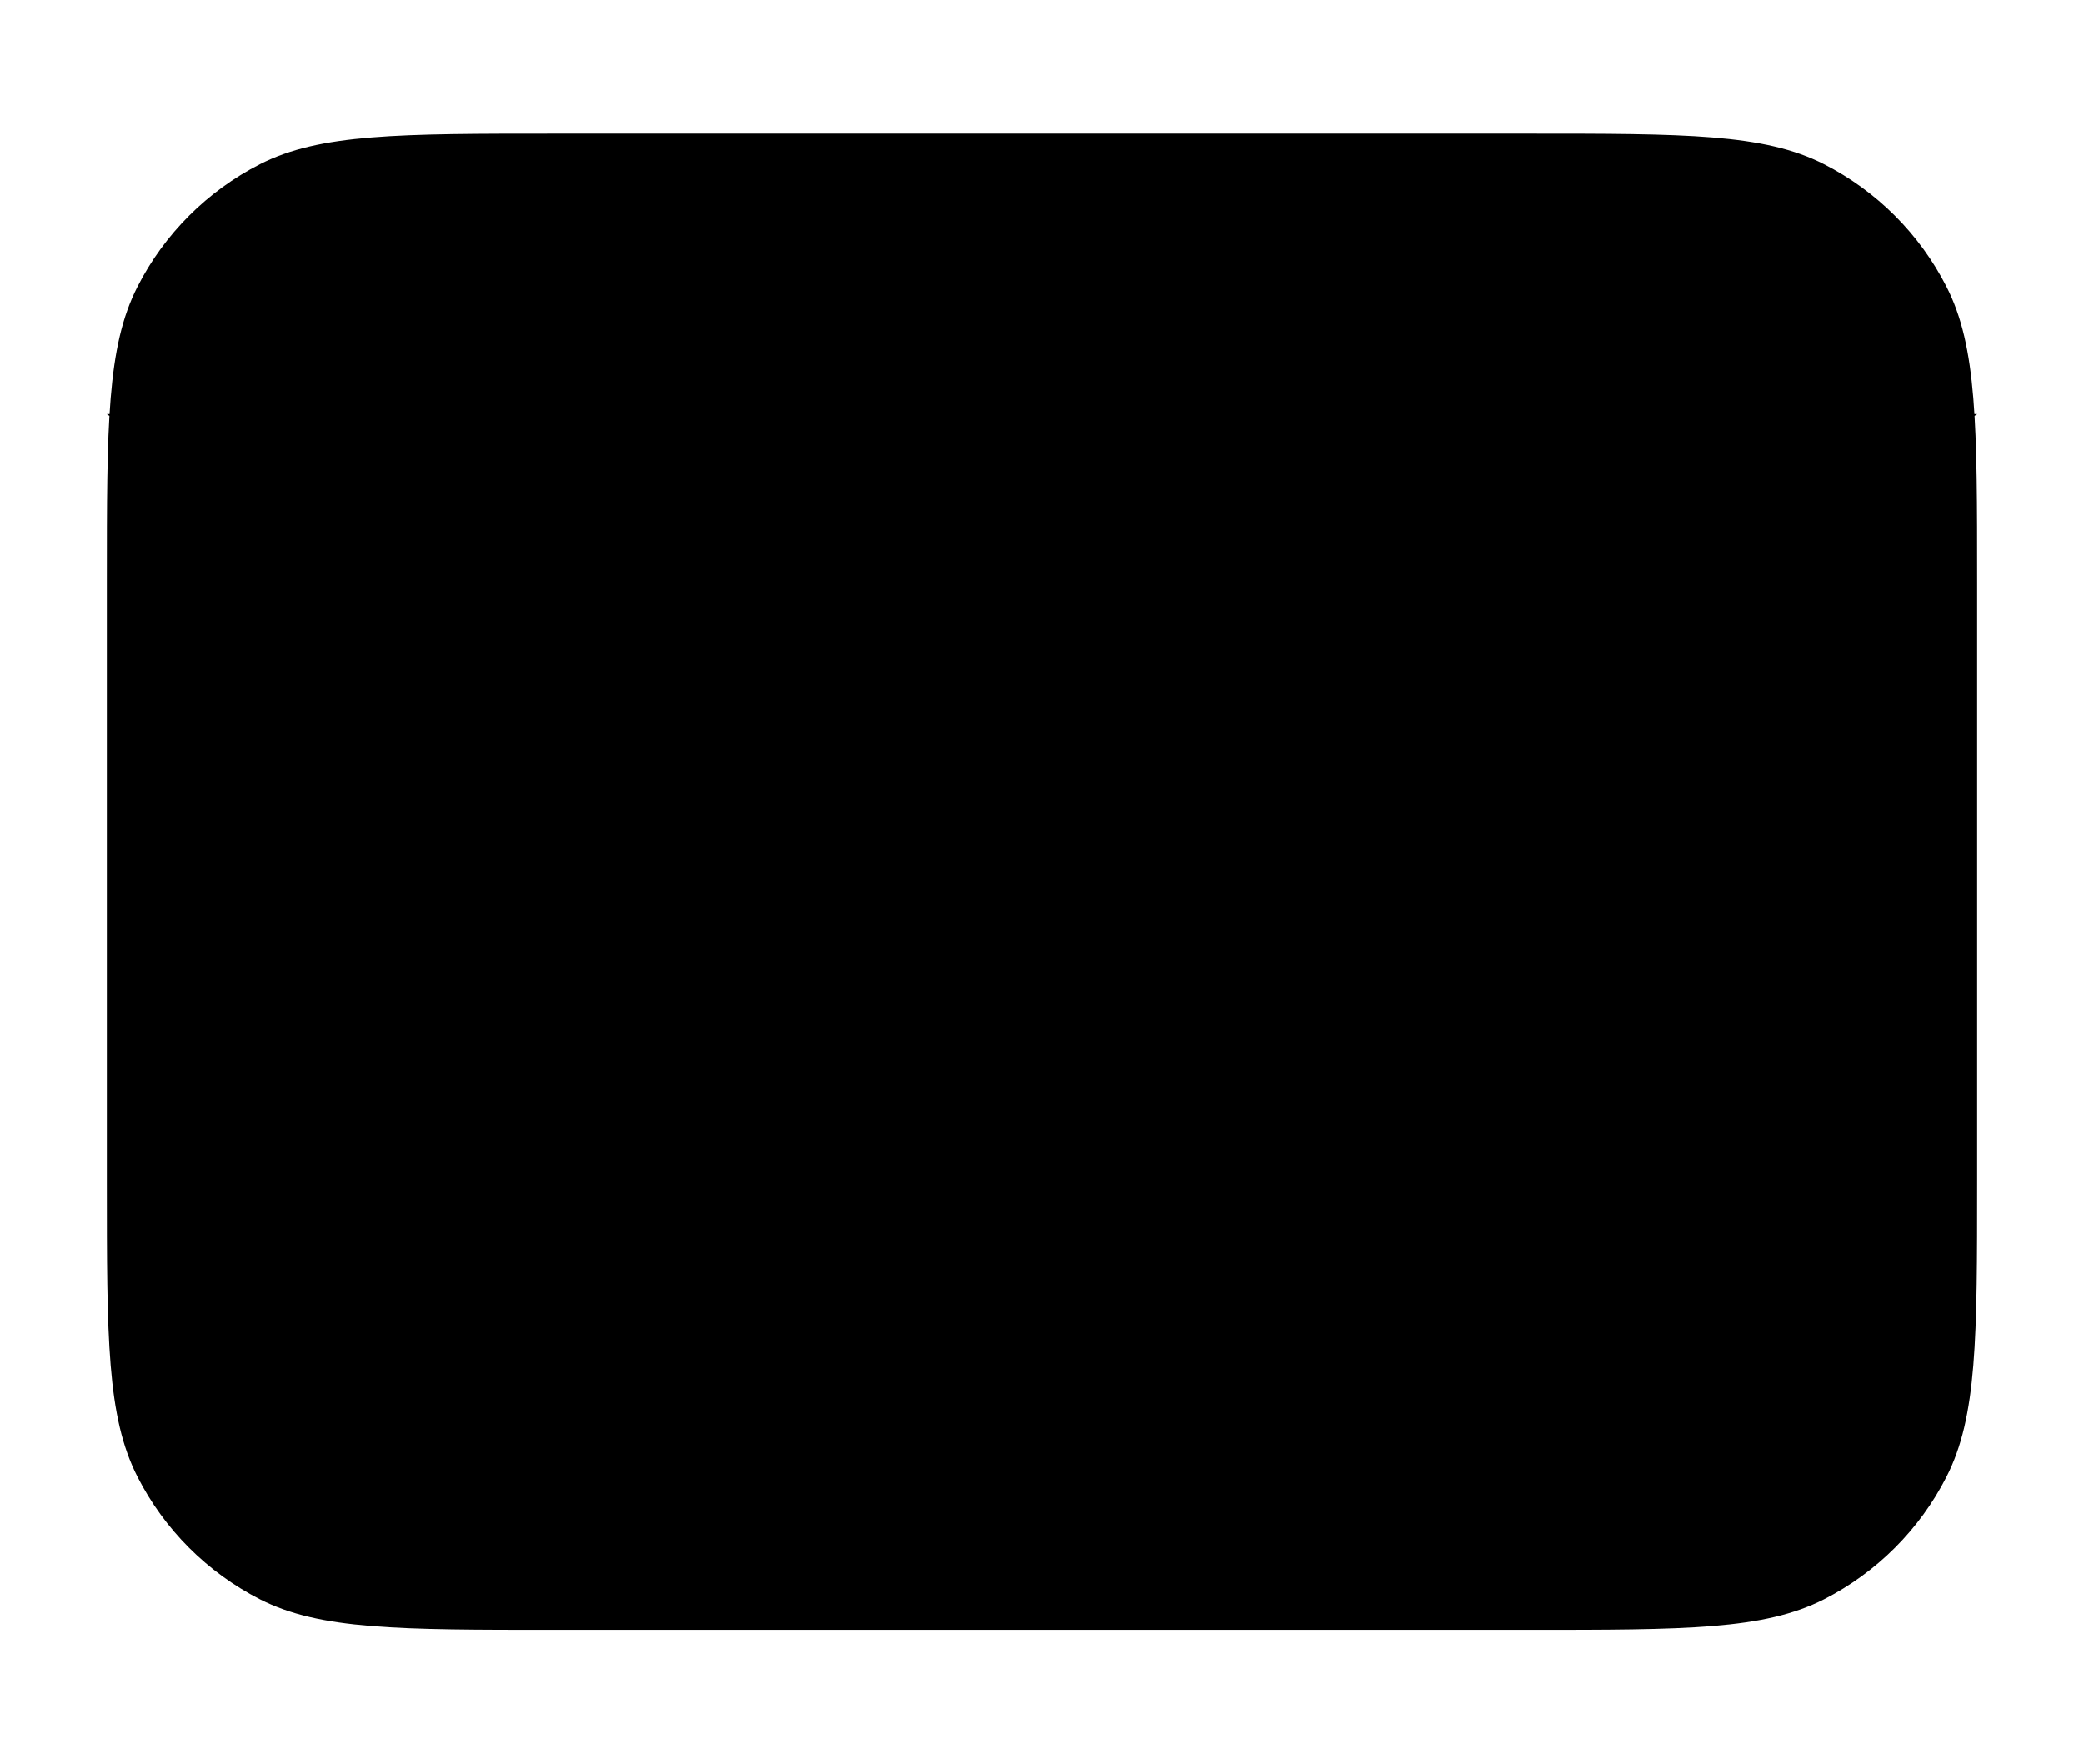
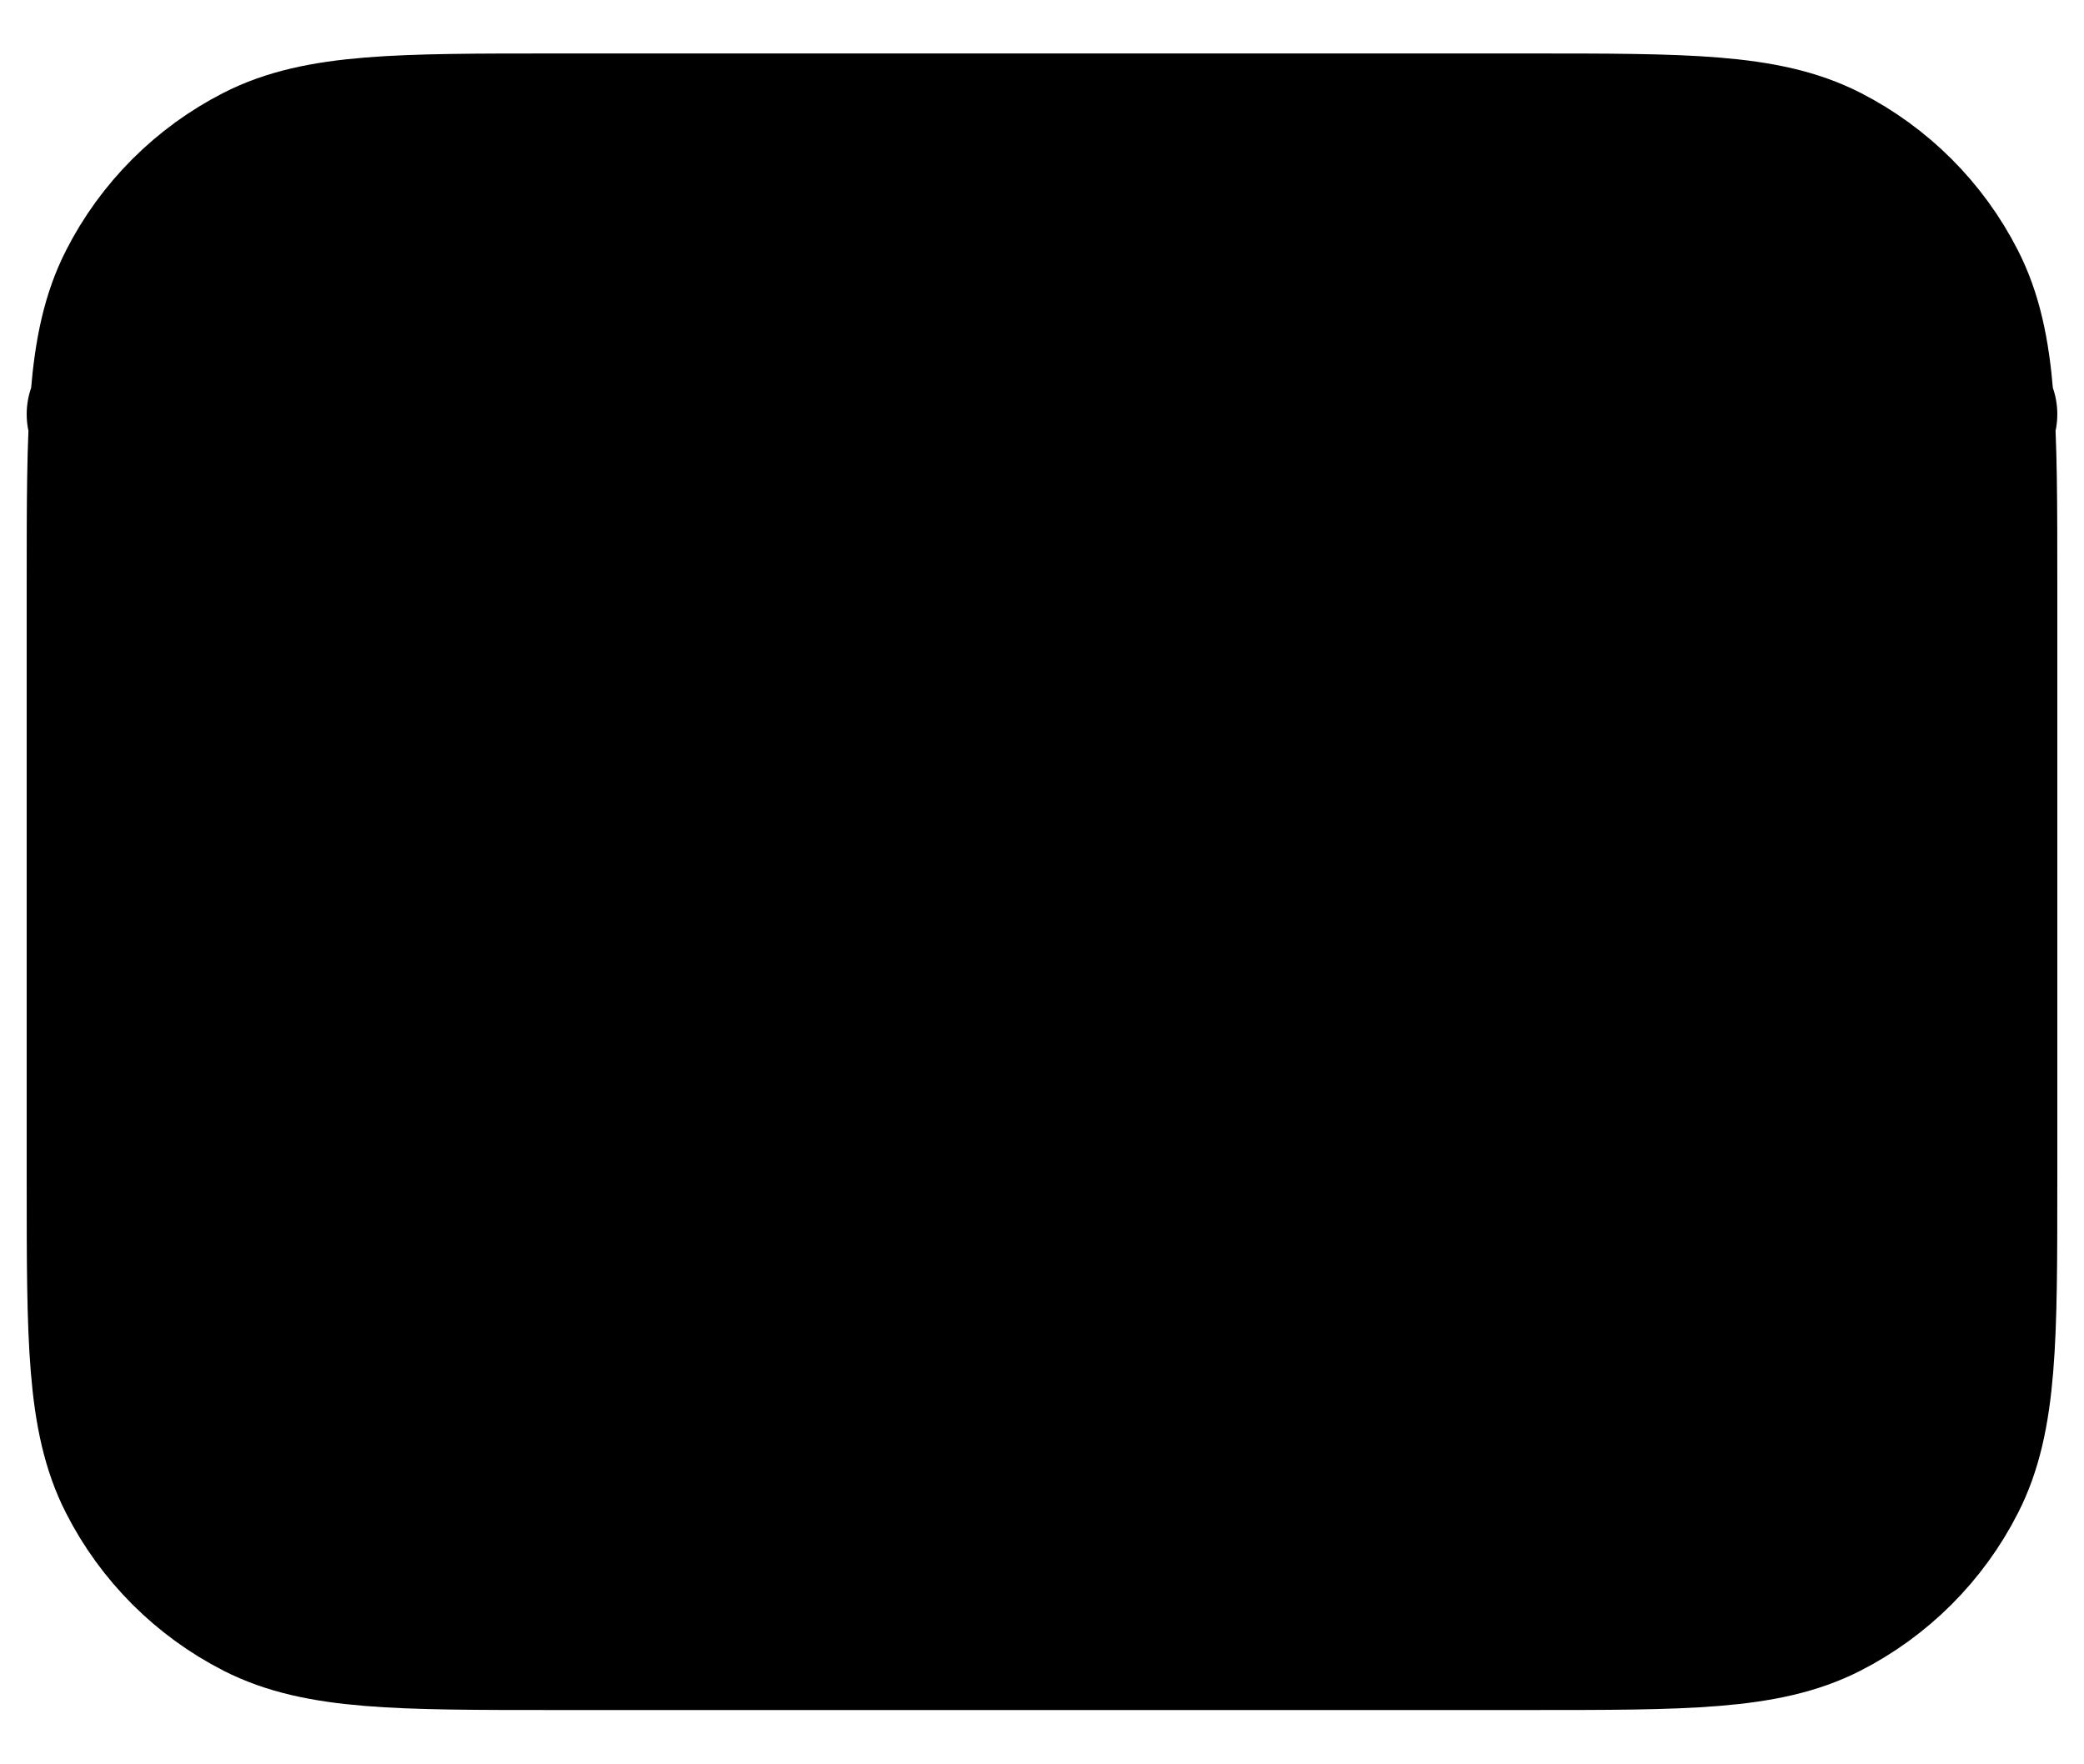
- <svg xmlns="http://www.w3.org/2000/svg" viewBox="0 0 26 22">
+ <svg xmlns="http://www.w3.org/2000/svg" viewBox="0 0 26 22" stroke="currentColor">
  <path d="M1.333 5.167L10.859 11.835C11.63 12.375 12.016 12.645 12.436 12.749C12.806 12.842 13.194 12.842 13.564 12.749C13.984 12.645 14.37 12.375 15.141 11.835L24.667 5.167M6.933 20.333H19.067C21.027 20.333 22.007 20.333 22.756 19.952C23.414 19.616 23.95 19.081 24.285 18.422C24.667 17.674 24.667 16.694 24.667 14.733V7.267C24.667 5.307 24.667 4.326 24.285 3.578C23.95 2.919 23.414 2.384 22.756 2.048C22.007 1.667 21.027 1.667 19.067 1.667H6.933C4.973 1.667 3.993 1.667 3.244 2.048C2.586 2.384 2.05 2.919 1.715 3.578C1.333 4.326 1.333 5.307 1.333 7.267V14.733C1.333 16.694 1.333 17.674 1.715 18.422C2.05 19.081 2.586 19.616 3.244 19.952C3.993 20.333 4.973 20.333 6.933 20.333Z" stroke-width="2" stroke-linecap="round" stroke-linejoin="round" />
</svg>
